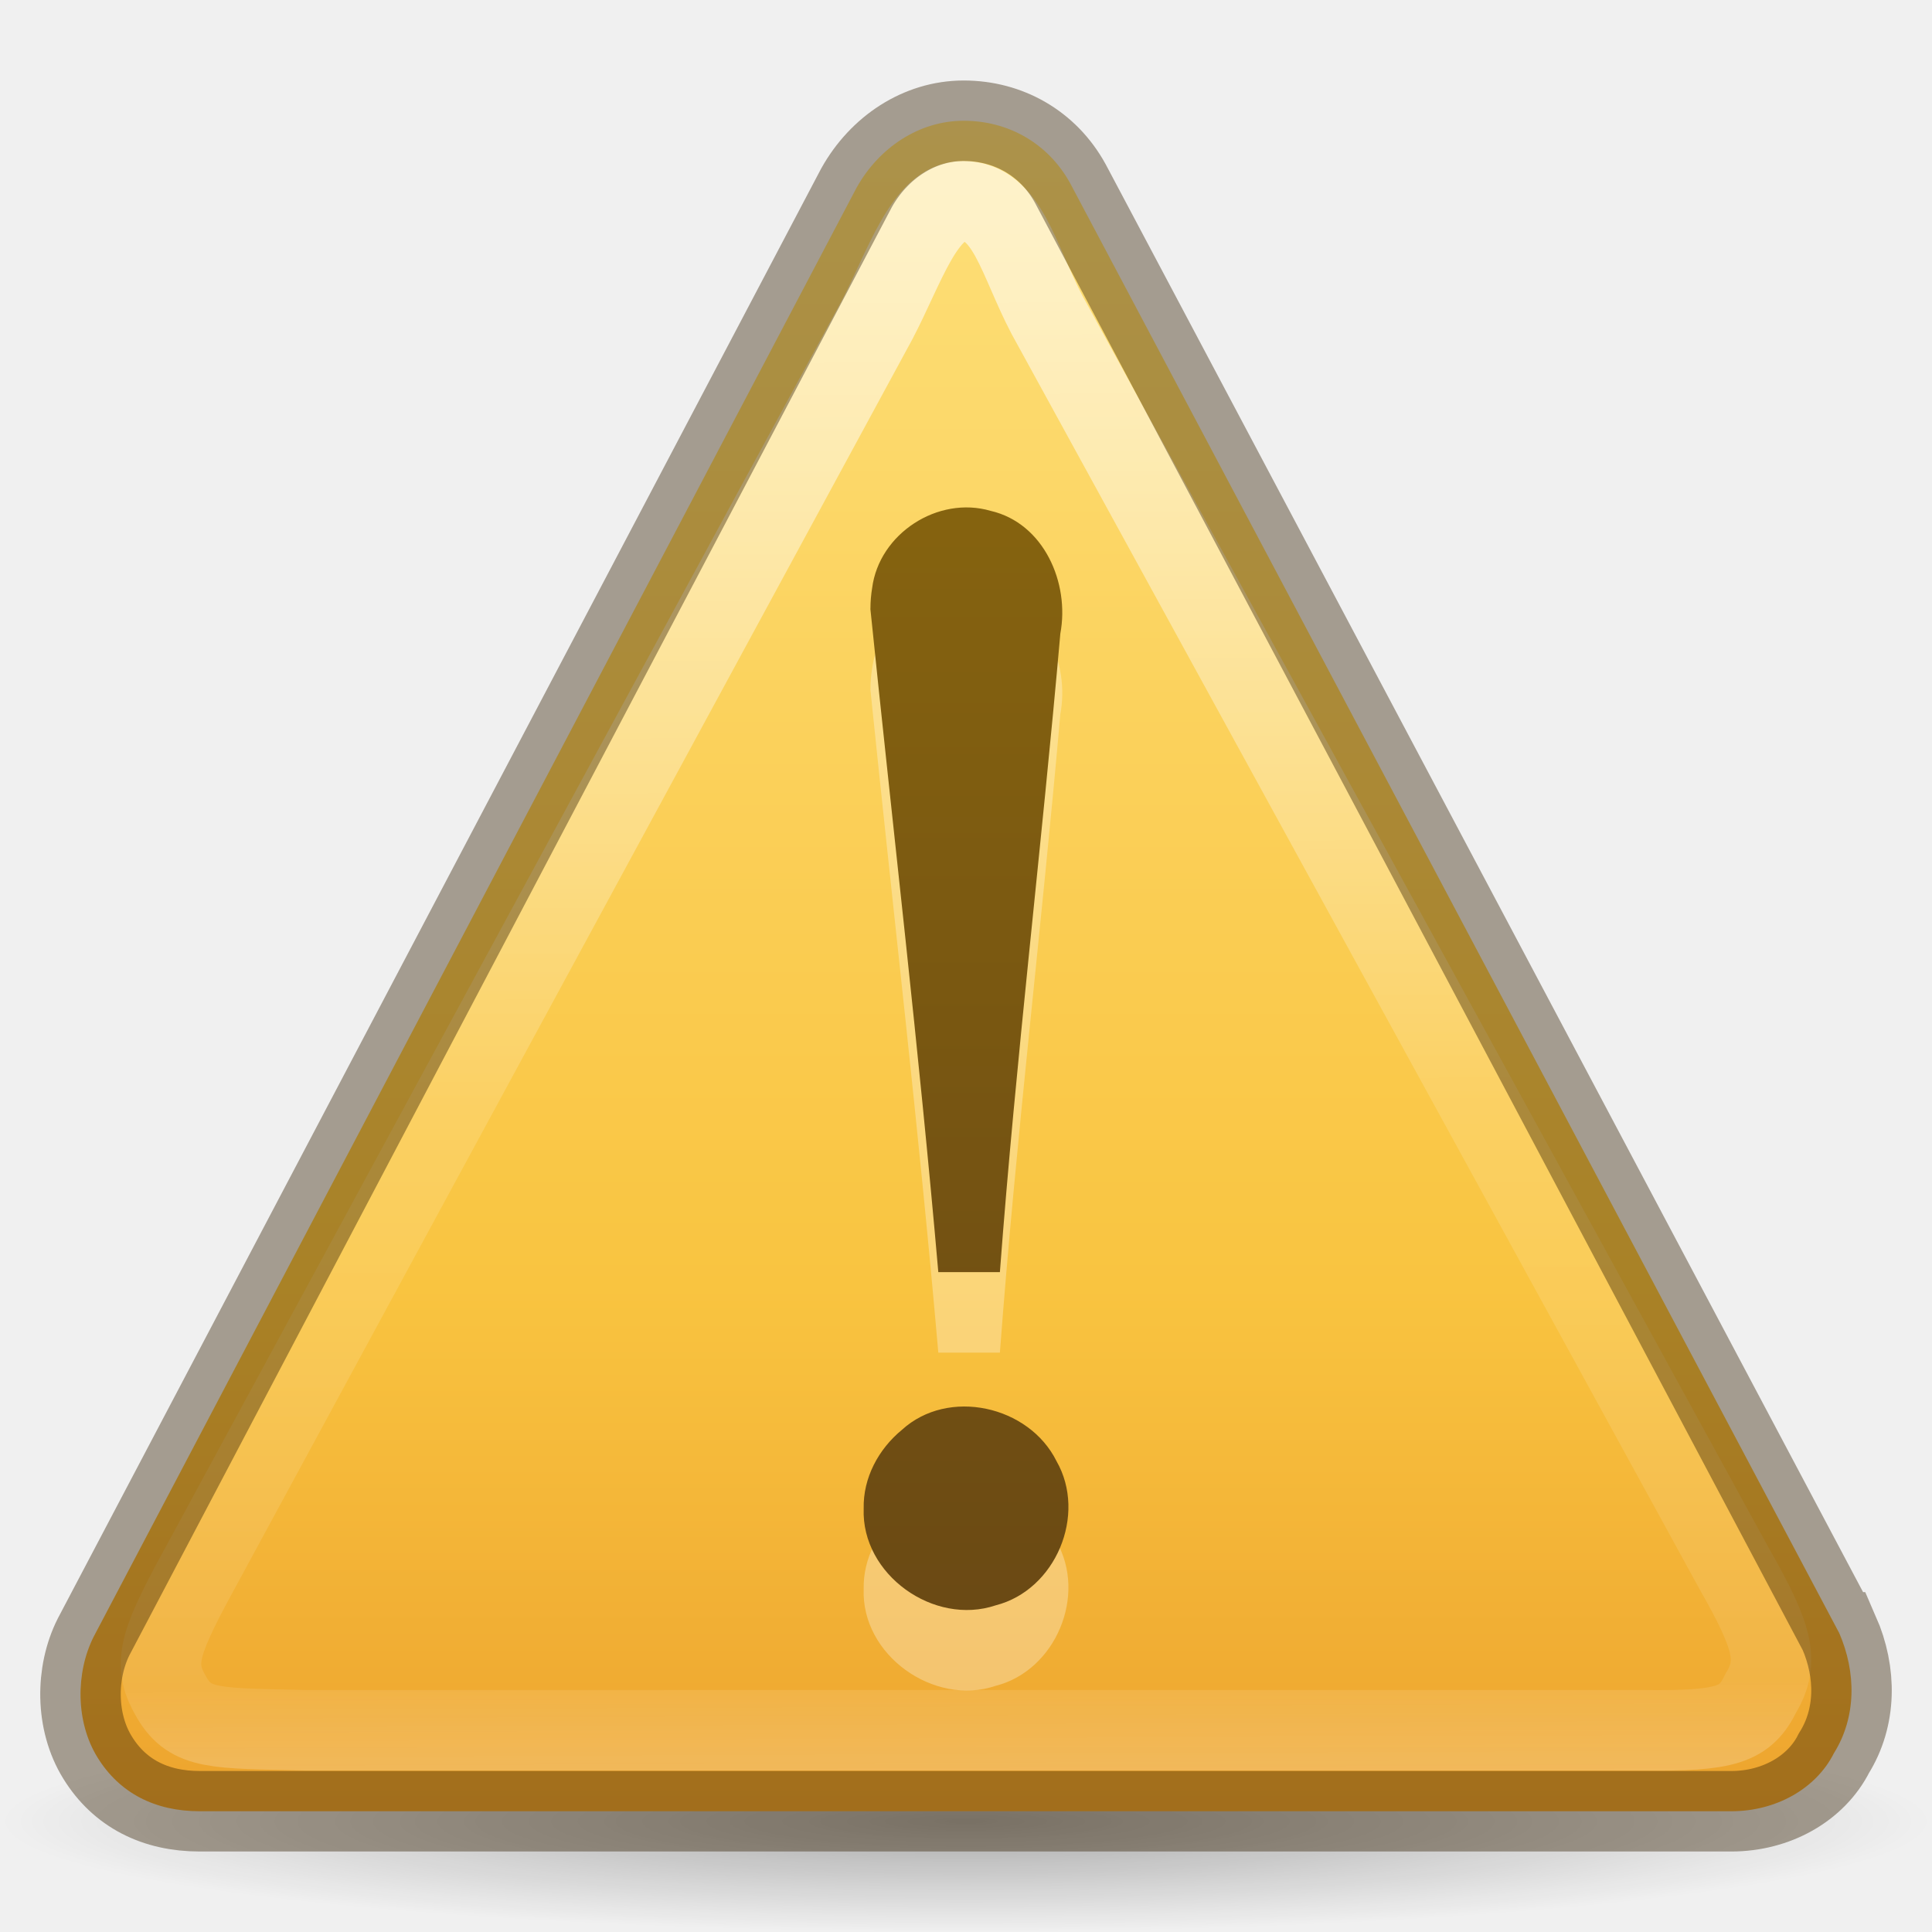
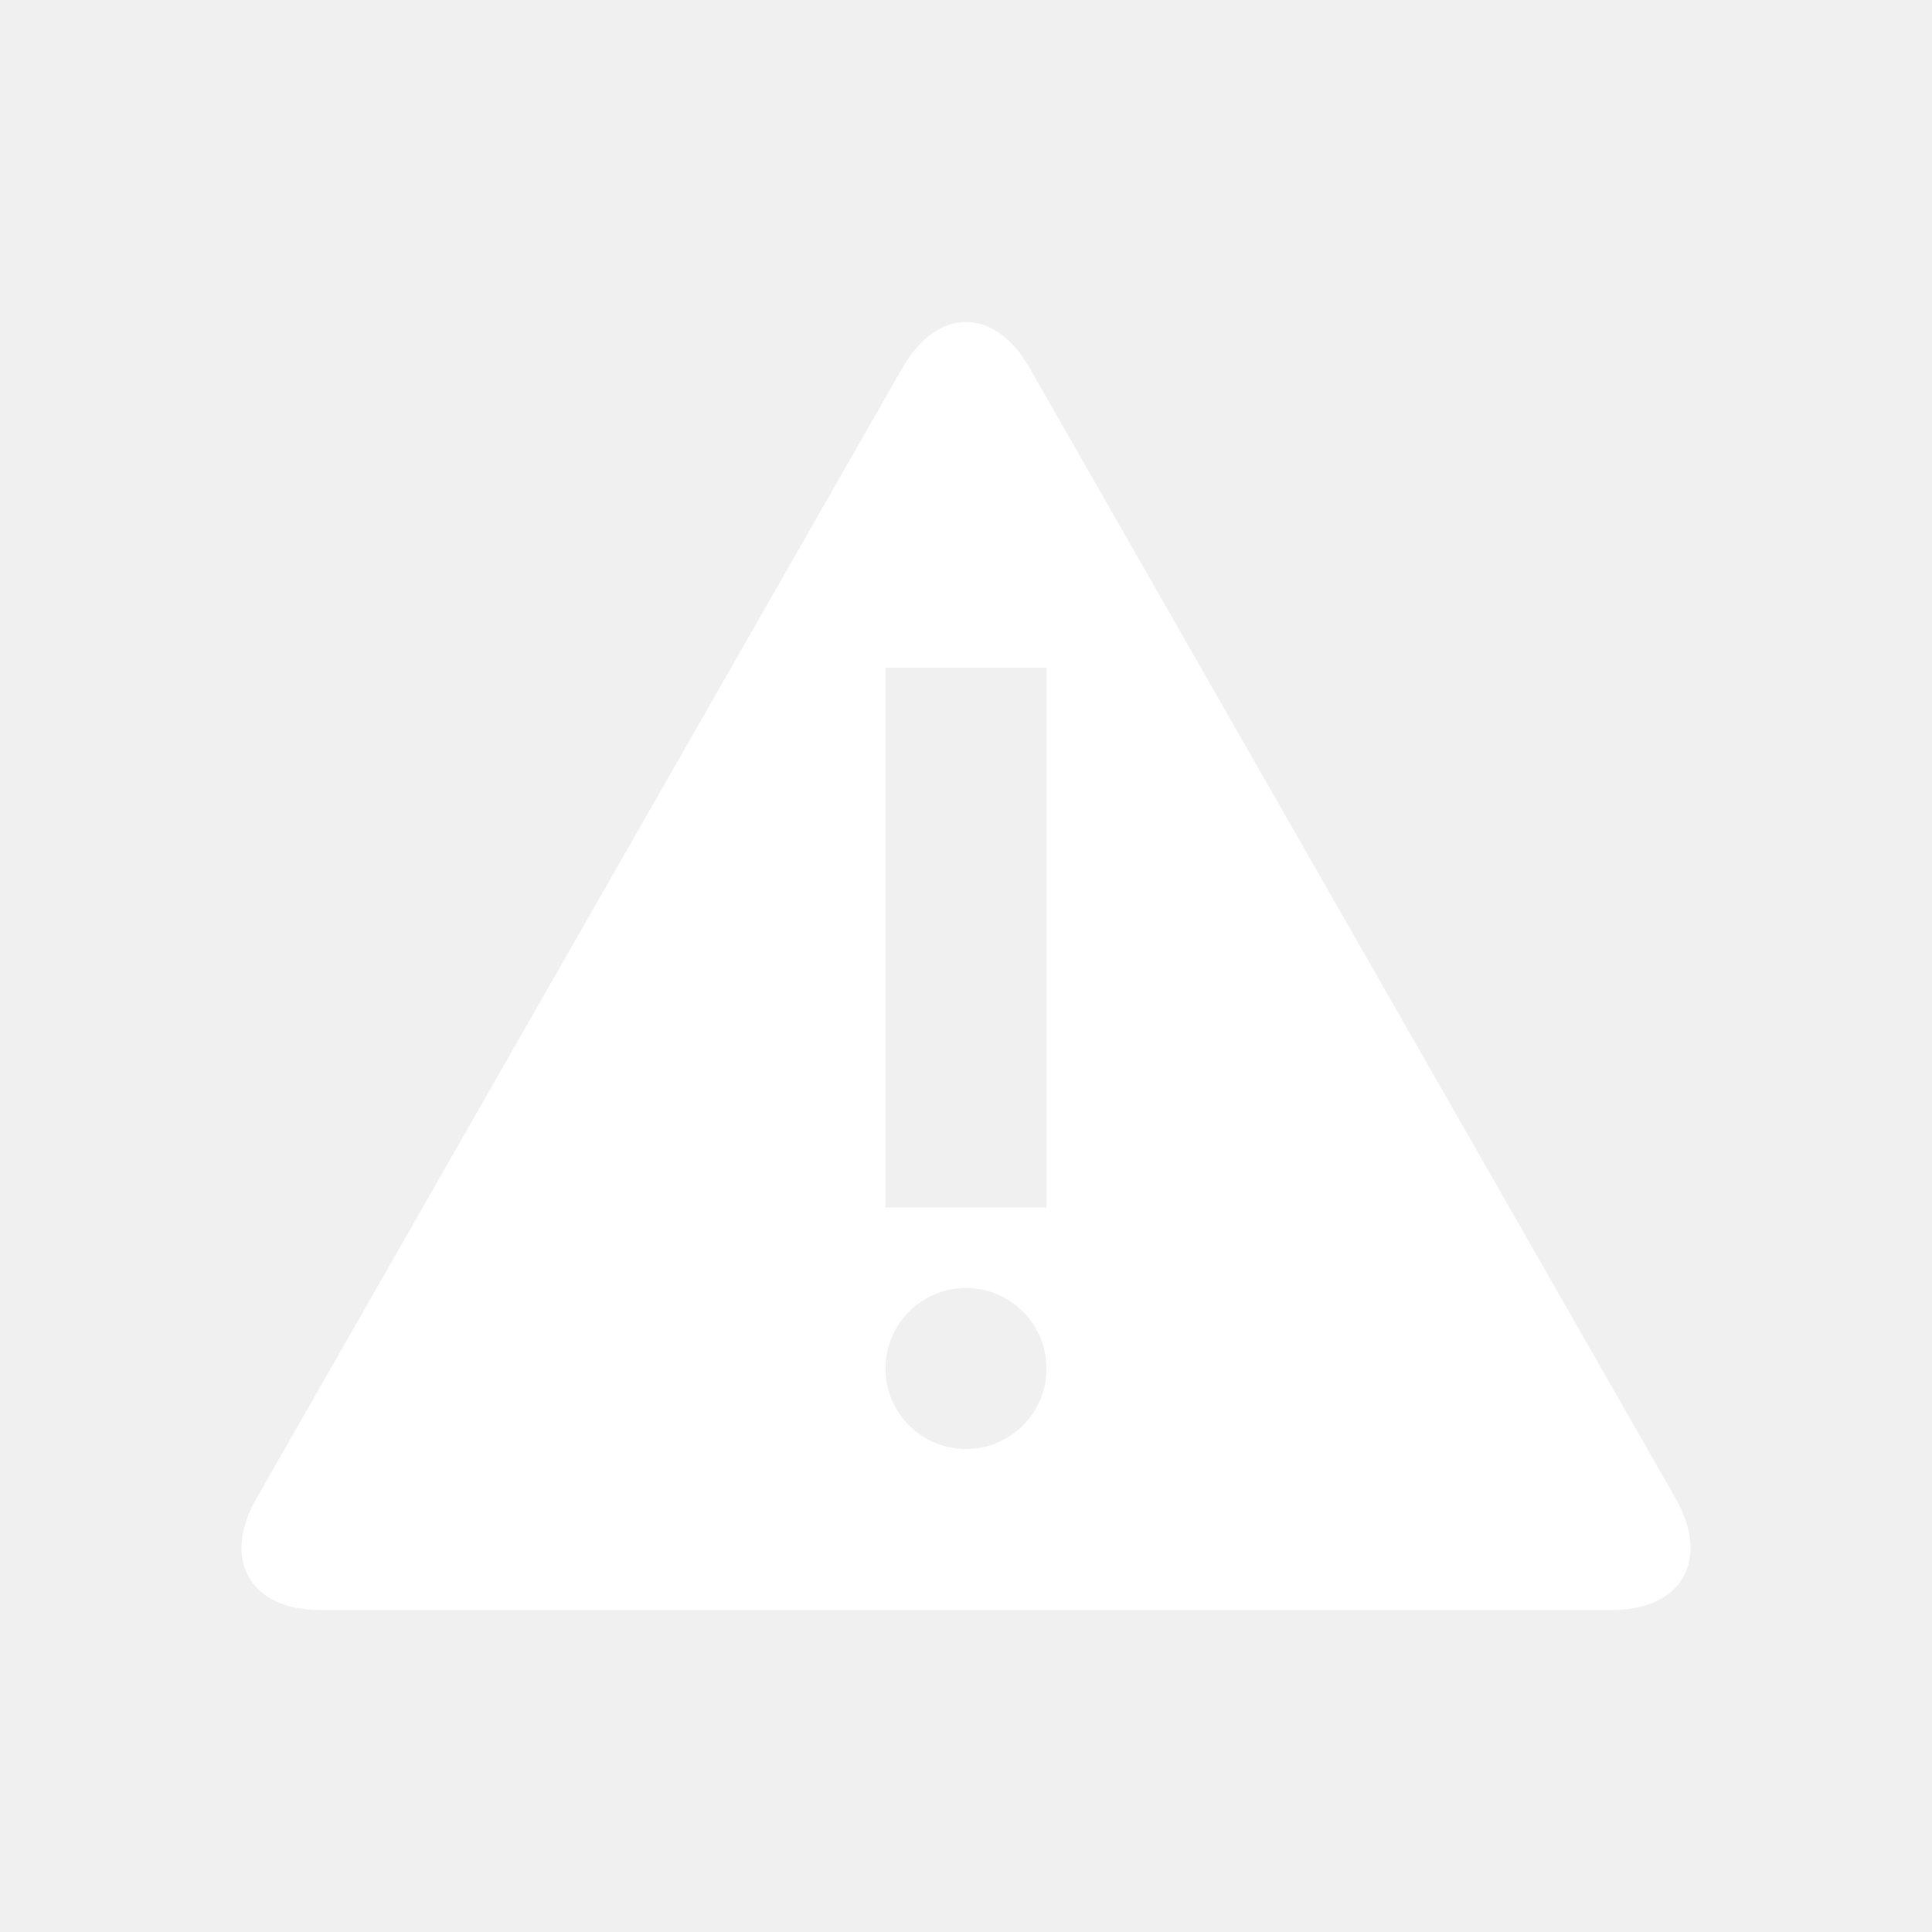
- <svg xmlns="http://www.w3.org/2000/svg" xmlns:xlink="http://www.w3.org/1999/xlink" version="1.0" width="24" height="24" id="svg2">
-   <defs id="defs4">
-     <linearGradient id="linearGradient8838">
-       <stop id="stop8840" style="stop-color:#000000;stop-opacity:1" offset="0" />
-       <stop id="stop8842" style="stop-color:#000000;stop-opacity:0" offset="1" />
-     </linearGradient>
-     <linearGradient id="linearGradient2490">
-       <stop id="stop2492" style="stop-color:#791235;stop-opacity:1" offset="0" />
-       <stop id="stop2494" style="stop-color:#dd3b27;stop-opacity:1" offset="1" />
-     </linearGradient>
-     <linearGradient id="linearGradient3242">
-       <stop id="stop3244" style="stop-color:#f8b17e;stop-opacity:1" offset="0" />
-       <stop id="stop3246" style="stop-color:#e35d4f;stop-opacity:1" offset="0.262" />
-       <stop id="stop3248" style="stop-color:#c6262e;stop-opacity:1" offset="0.661" />
-       <stop id="stop3250" style="stop-color:#690b54;stop-opacity:1" offset="1" />
-     </linearGradient>
-     <linearGradient id="linearGradient4873">
-       <stop id="stop4875" style="stop-color:#ffffff;stop-opacity:1" offset="0" />
-       <stop id="stop4877" style="stop-color:#ffffff;stop-opacity:0" offset="1" />
-     </linearGradient>
-     <radialGradient cx="62.625" cy="4.625" r="10.625" fx="62.625" fy="4.625" id="radialGradient2415" xlink:href="#linearGradient8838" gradientUnits="userSpaceOnUse" gradientTransform="matrix(1.129412,0,0,0.1294116,-58.72941,22.02647)" />
-     <linearGradient x1="302.857" y1="366.648" x2="302.857" y2="609.505" id="linearGradient3962" xlink:href="#linearGradient5048-2" gradientUnits="userSpaceOnUse" gradientTransform="matrix(0.0807696,0,0,0.01544124,-5.19233,36.58851)" />
-     <linearGradient id="linearGradient5048-2">
-       <stop id="stop5050-6" style="stop-color:#000000;stop-opacity:0" offset="0" />
-       <stop id="stop5056-4" style="stop-color:#000000;stop-opacity:1" offset="0.5" />
-       <stop id="stop5052-5" style="stop-color:#000000;stop-opacity:0" offset="1" />
-     </linearGradient>
-     <radialGradient cx="605.714" cy="486.648" r="117.143" fx="605.714" fy="486.648" id="radialGradient3139" xlink:href="#linearGradient5060-6" gradientUnits="userSpaceOnUse" gradientTransform="matrix(-0.02409728,0,0,0.01544124,19.0225,36.58851)" />
-     <linearGradient id="linearGradient5060-6">
-       <stop id="stop5062-0" style="stop-color:#000000;stop-opacity:1" offset="0" />
-       <stop id="stop5064-0" style="stop-color:#000000;stop-opacity:0" offset="1" />
-     </linearGradient>
-     <radialGradient cx="605.714" cy="486.648" r="117.143" fx="605.714" fy="486.648" id="radialGradient3136" xlink:href="#linearGradient5060-6" gradientUnits="userSpaceOnUse" gradientTransform="matrix(0.02409728,0,0,0.01544124,28.97772,36.58851)" />
-     <linearGradient id="linearGradient3037">
-       <stop id="stop3039" style="stop-color:#000000;stop-opacity:1" offset="0" />
-       <stop id="stop3041" style="stop-color:#000000;stop-opacity:0" offset="1" />
-     </linearGradient>
-     <linearGradient x1="24" y1="-14.604" x2="24" y2="54.67" id="linearGradient3133" xlink:href="#linearGradient3846-7" gradientUnits="userSpaceOnUse" gradientTransform="matrix(0.9778182,0,0,0.9767964,0.53247,0.9846339)" />
-     <linearGradient id="linearGradient3846-7">
-       <stop id="stop3848-7" style="stop-color:#fff3cb;stop-opacity:1" offset="0" />
-       <stop id="stop3850-5" style="stop-color:#fdde76;stop-opacity:1" offset="0.262" />
-       <stop id="stop3852-9" style="stop-color:#f9c440;stop-opacity:1" offset="0.661" />
-       <stop id="stop3854-2" style="stop-color:#e48b20;stop-opacity:1" offset="1" />
-     </linearGradient>
-     <linearGradient x1="29.127" y1="19.788" x2="29.291" y2="57.567" id="linearGradient3130" xlink:href="#linearGradient3117-8" gradientUnits="userSpaceOnUse" gradientTransform="matrix(1.036845,0,-0.00451336,1.084599,-6.11049,-18.44944)" />
-     <linearGradient id="linearGradient3117-8">
-       <stop id="stop3119-9" style="stop-color:#ffffff;stop-opacity:1" offset="0" />
-       <stop id="stop3121-9" style="stop-color:#ffffff;stop-opacity:0.235" offset="0.569" />
-       <stop id="stop3123-6" style="stop-color:#ffffff;stop-opacity:0.157" offset="0.933" />
-       <stop id="stop3125-3" style="stop-color:#ffffff;stop-opacity:0.392" offset="1" />
-     </linearGradient>
-     <linearGradient x1="44.424" y1="60.535" x2="44.424" y2="-5.497" id="linearGradient3126" xlink:href="#linearGradient3856-1-6" gradientUnits="userSpaceOnUse" gradientTransform="matrix(0.7500034,0,0,0.7500034,-10,1.750084)" />
-     <linearGradient id="linearGradient3856-1-6">
-       <stop id="stop3858-0-6" style="stop-color:#634215;stop-opacity:1" offset="0" />
-       <stop id="stop3860-2-8" style="stop-color:#93700d;stop-opacity:1" offset="1" />
-     </linearGradient>
-     <linearGradient x1="44.424" y1="60.535" x2="44.424" y2="-5.497" id="linearGradient3087" xlink:href="#linearGradient3856-1-6" gradientUnits="userSpaceOnUse" gradientTransform="matrix(0.3750017,0,0,0.3750017,-4.978863,1.375203)" />
-     <linearGradient x1="29.127" y1="19.788" x2="29.291" y2="57.567" id="linearGradient3091" xlink:href="#linearGradient3117-8" gradientUnits="userSpaceOnUse" gradientTransform="matrix(0.4937358,0,-0.00214922,0.5151843,-2.338383,-7.425973)" />
-     <linearGradient x1="24" y1="-14.604" x2="24" y2="54.67" id="linearGradient3094" xlink:href="#linearGradient3846-7" gradientUnits="userSpaceOnUse" gradientTransform="matrix(0.4889092,0,0,0.4883983,0.2661816,0.7423216)" />
-     <radialGradient cx="605.714" cy="486.648" r="117.143" fx="605.714" fy="486.648" id="radialGradient3097" xlink:href="#linearGradient5060-6" gradientUnits="userSpaceOnUse" gradientTransform="matrix(0.02409728,0,0,0.01544124,-28.60996,20.32516)" />
-     <radialGradient cx="605.714" cy="486.648" r="117.143" fx="605.714" fy="486.648" id="radialGradient3100" xlink:href="#linearGradient5060-6" gradientUnits="userSpaceOnUse" gradientTransform="matrix(-0.02409728,0,0,0.01544124,-38.56518,20.32516)" />
-     <linearGradient x1="302.857" y1="366.648" x2="302.857" y2="609.505" id="linearGradient3103" xlink:href="#linearGradient5048-2" gradientUnits="userSpaceOnUse" gradientTransform="matrix(0.0807696,0,0,0.01544124,-62.78001,20.32516)" />
-     <linearGradient x1="11.375" y1="25.25" x2="11.375" y2="-4.875" id="linearGradient3879" xlink:href="#linearGradient3856-1-6" gradientUnits="userSpaceOnUse" gradientTransform="translate(-20,1.000001)" />
-   </defs>
-   <path d="M 24,22.625 C 24,23.384 18.627,24 12,24 5.373,24 -2.5e-7,23.384 -2.5e-7,22.625 -2.5e-7,21.866 5.373,21.25 12,21.25 c 6.627,0 12,0.616 12,1.375 l 0,0 z" id="path8836" style="opacity:0.3;fill:url(#radialGradient2415);fill-opacity:1;fill-rule:evenodd;stroke:none;stroke-width:1;marker:none;visibility:visible;display:inline;overflow:visible" />
-   <path d="M 22.843,20.278 13.295,2.278 C 13.02,1.778 12.524,1.5 11.971,1.5 c -0.553,0 -1.052,0.333 -1.331,0.833 L 1.163,20.333 c -0.223,0.444 -0.226,1.056 0.049,1.5 0.275,0.444 0.716,0.667 1.269,0.667 l 19.026,0 c 0.553,0 1.052,-0.278 1.275,-0.722 0.278,-0.444 0.281,-1 0.062,-1.5 z" id="path11155-5" style="fill:url(#linearGradient3094);fill-opacity:1;fill-rule:nonzero;stroke:none" />
-   <path d="M 21.554,19.506 13.009,3.916 c -0.364,-0.693 -0.494,-1.416 -1.048,-1.416 -0.476,0 -0.725,0.824 -1.068,1.478 l -8.45,15.578 c -0.491,0.903 -0.543,1.138 -0.307,1.536 0.236,0.397 0.539,0.376 1.66,0.402 l 16.609,0 c 1.043,0.013 1.278,-0.067 1.47,-0.464 0.239,-0.397 0.138,-0.713 -0.32,-1.523 z" id="path11159-4" style="opacity:0.6;fill:none;stroke:url(#linearGradient3091);stroke-width:1;stroke-miterlimit:4;stroke-opacity:1;stroke-dasharray:none" />
-   <path d="m 10.812,8.562 c 0.281,2.75 0.604,5.48 0.844,8.241 0.241,0 0.524,0 0.765,0 0.199,-2.651 0.519,-5.286 0.751,-7.933 0.118,-0.627 -0.204,-1.371 -0.866,-1.524 -0.654,-0.191 -1.385,0.282 -1.472,0.959 -0.014,0.085 -0.021,0.171 -0.021,0.257 l -5e-6,0 z m -0.083,11.179 c -0.03,0.818 0.871,1.46 1.64,1.201 0.745,-0.19 1.137,-1.126 0.755,-1.792 -0.342,-0.688 -1.344,-0.914 -1.92,-0.388 -0.291,0.239 -0.484,0.597 -0.475,0.979 l 0,0 z" id="text2315-7-2" style="font-size:62.458px;font-style:normal;font-variant:normal;font-weight:normal;font-stretch:normal;text-align:start;line-height:125%;writing-mode:lr-tb;text-anchor:start;opacity:0.3;fill:#ffffff;fill-opacity:1;stroke:none;font-family:Georgia" />
-   <path d="m 10.812,7.562 c 0.281,2.75 0.604,5.48 0.844,8.241 0.241,0 0.524,0 0.765,0 0.199,-2.651 0.519,-5.286 0.751,-7.933 0.118,-0.627 -0.204,-1.371 -0.866,-1.524 -0.654,-0.191 -1.385,0.282 -1.472,0.959 -0.014,0.085 -0.021,0.171 -0.021,0.257 l -5e-6,0 z m -0.083,11.179 c -0.03,0.818 0.871,1.46 1.64,1.201 0.745,-0.19 1.137,-1.126 0.755,-1.792 -0.342,-0.688 -1.344,-0.914 -1.92,-0.388 -0.291,0.239 -0.484,0.597 -0.475,0.979 l 0,0 z" id="path3295-1-9" style="font-size:62.458px;font-style:normal;font-variant:normal;font-weight:normal;font-stretch:normal;text-align:start;line-height:125%;writing-mode:lr-tb;text-anchor:start;color:#000000;fill:url(#linearGradient3087);fill-opacity:1;fill-rule:nonzero;stroke:none;marker:none;visibility:visible;display:inline;overflow:visible;enable-background:accumulate;font-family:Georgia" />
-   <path d="M 22.843,20.278 13.295,2.278 C 13.02,1.778 12.524,1.5 11.971,1.5 c -0.553,0 -1.052,0.333 -1.331,0.833 L 1.163,20.333 C 0.939,20.778 0.937,21.389 1.212,21.833 1.486,22.278 1.928,22.5 2.481,22.5 l 19.026,0 c 0.553,0 1.052,-0.278 1.275,-0.722 0.278,-0.444 0.281,-1 0.062,-1.5 z" id="path11155-8" style="opacity:0.4;fill:none;stroke:#311d00;stroke-width:1;stroke-miterlimit:4;stroke-opacity:1;stroke-dasharray:none" />
+ <svg xmlns="http://www.w3.org/2000/svg" width="24" viewBox="0 0 24 24" height="24" id="svg2" version="1.1">
+   <defs id="defs18" />
+   <rect style="color:#000000;clip-rule:nonzero;display:inline;overflow:visible;visibility:visible;opacity:1;isolation:auto;mix-blend-mode:normal;color-interpolation:sRGB;color-interpolation-filters:linearRGB;solid-color:#000000;solid-opacity:1;fill:#ffffff;fill-opacity:1;fill-rule:nonzero;stroke:none;stroke-width:1;stroke-linecap:butt;stroke-linejoin:miter;stroke-miterlimit:4;stroke-dasharray:none;stroke-dashoffset:0;stroke-opacity:1;color-rendering:auto;image-rendering:auto;shape-rendering:auto;text-rendering:auto;enable-background:accumulate" id="rect4147-8" width="2" height="2" x="-2" y="0" />
+   <path style="fill:#ffffff;fill-opacity:1;stroke-width:0.261" d="M 12,4 C 11.713,4 11.427,4.191 11.209,4.572 L 3.186,18.613 C 2.75,19.376 3.106,20 3.977,20 l 16.047,0 c 0.87,2.63e-4 1.226,-0.624 0.791,-1.387 L 12.791,4.572 C 12.574,4.191 12.287,4 12,4 Z m -1,4.295 2,0 L 13,15 11,15 11,8.295 Z M 12,16 a 1,1 0 0 1 1,1 1,1 0 0 1 -1,1 1,1 0 0 1 -1,-1 1,1 0 0 1 1,-1 z" id="path336" />
</svg>
